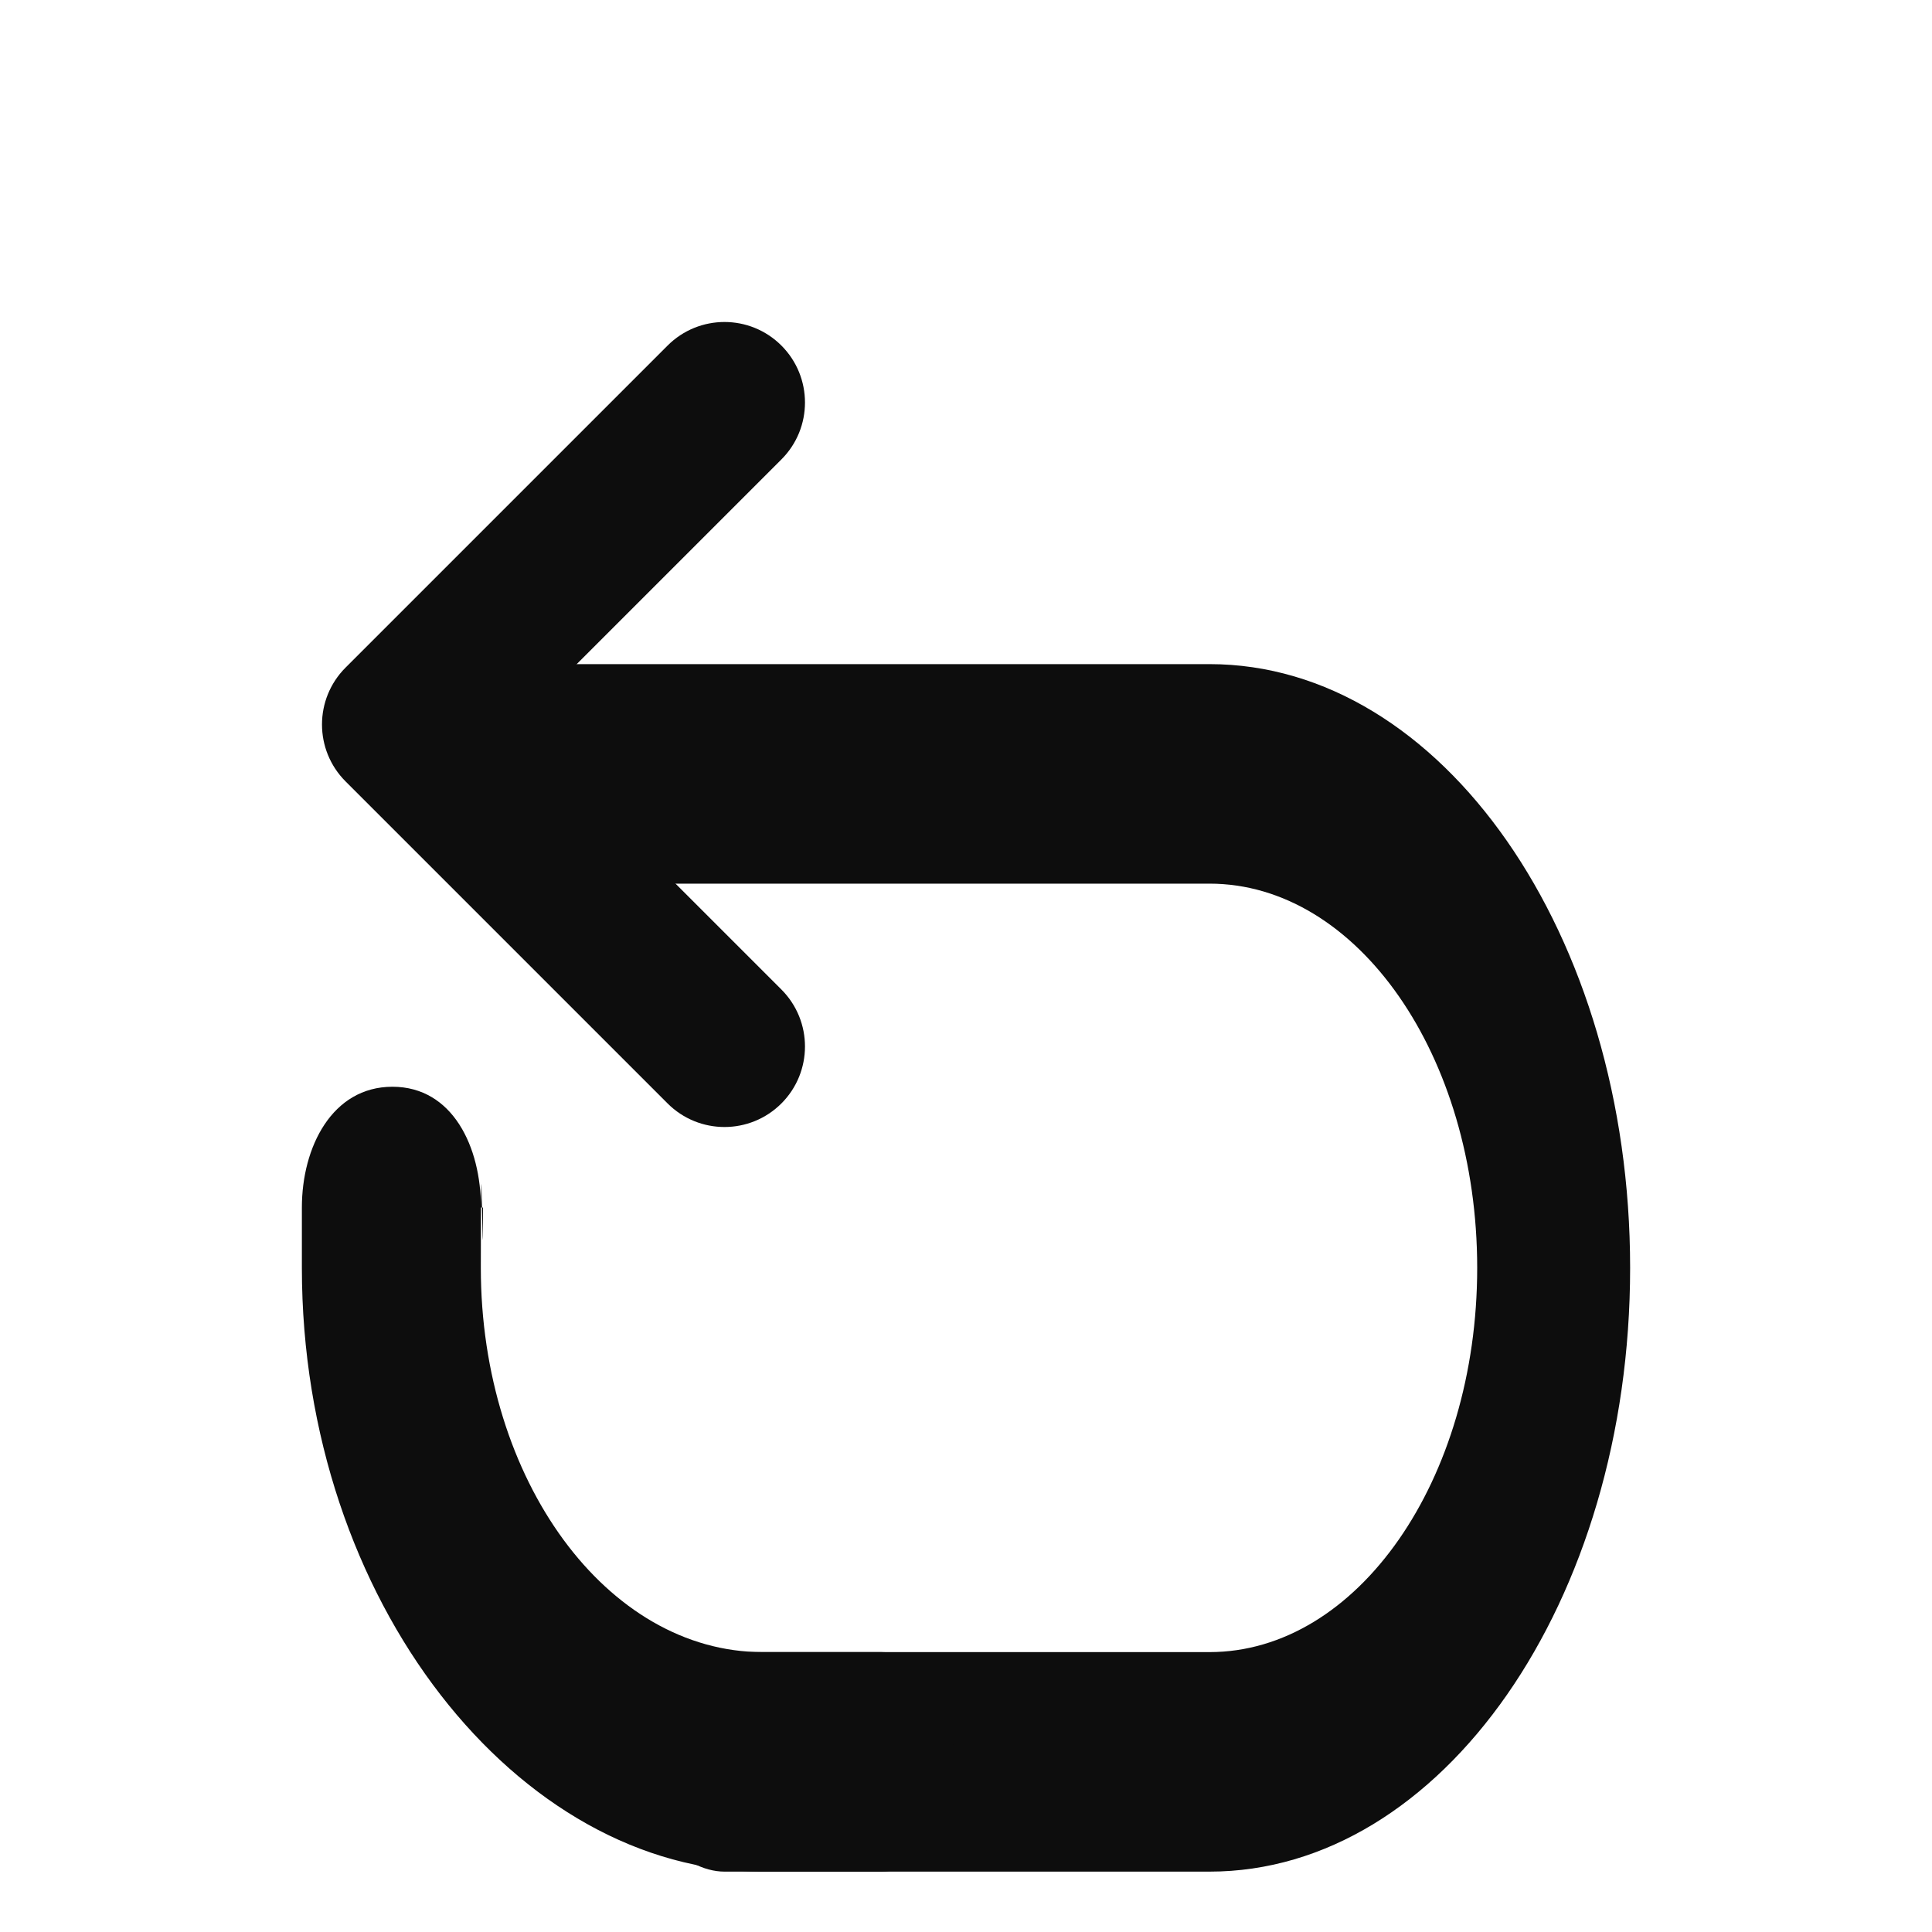
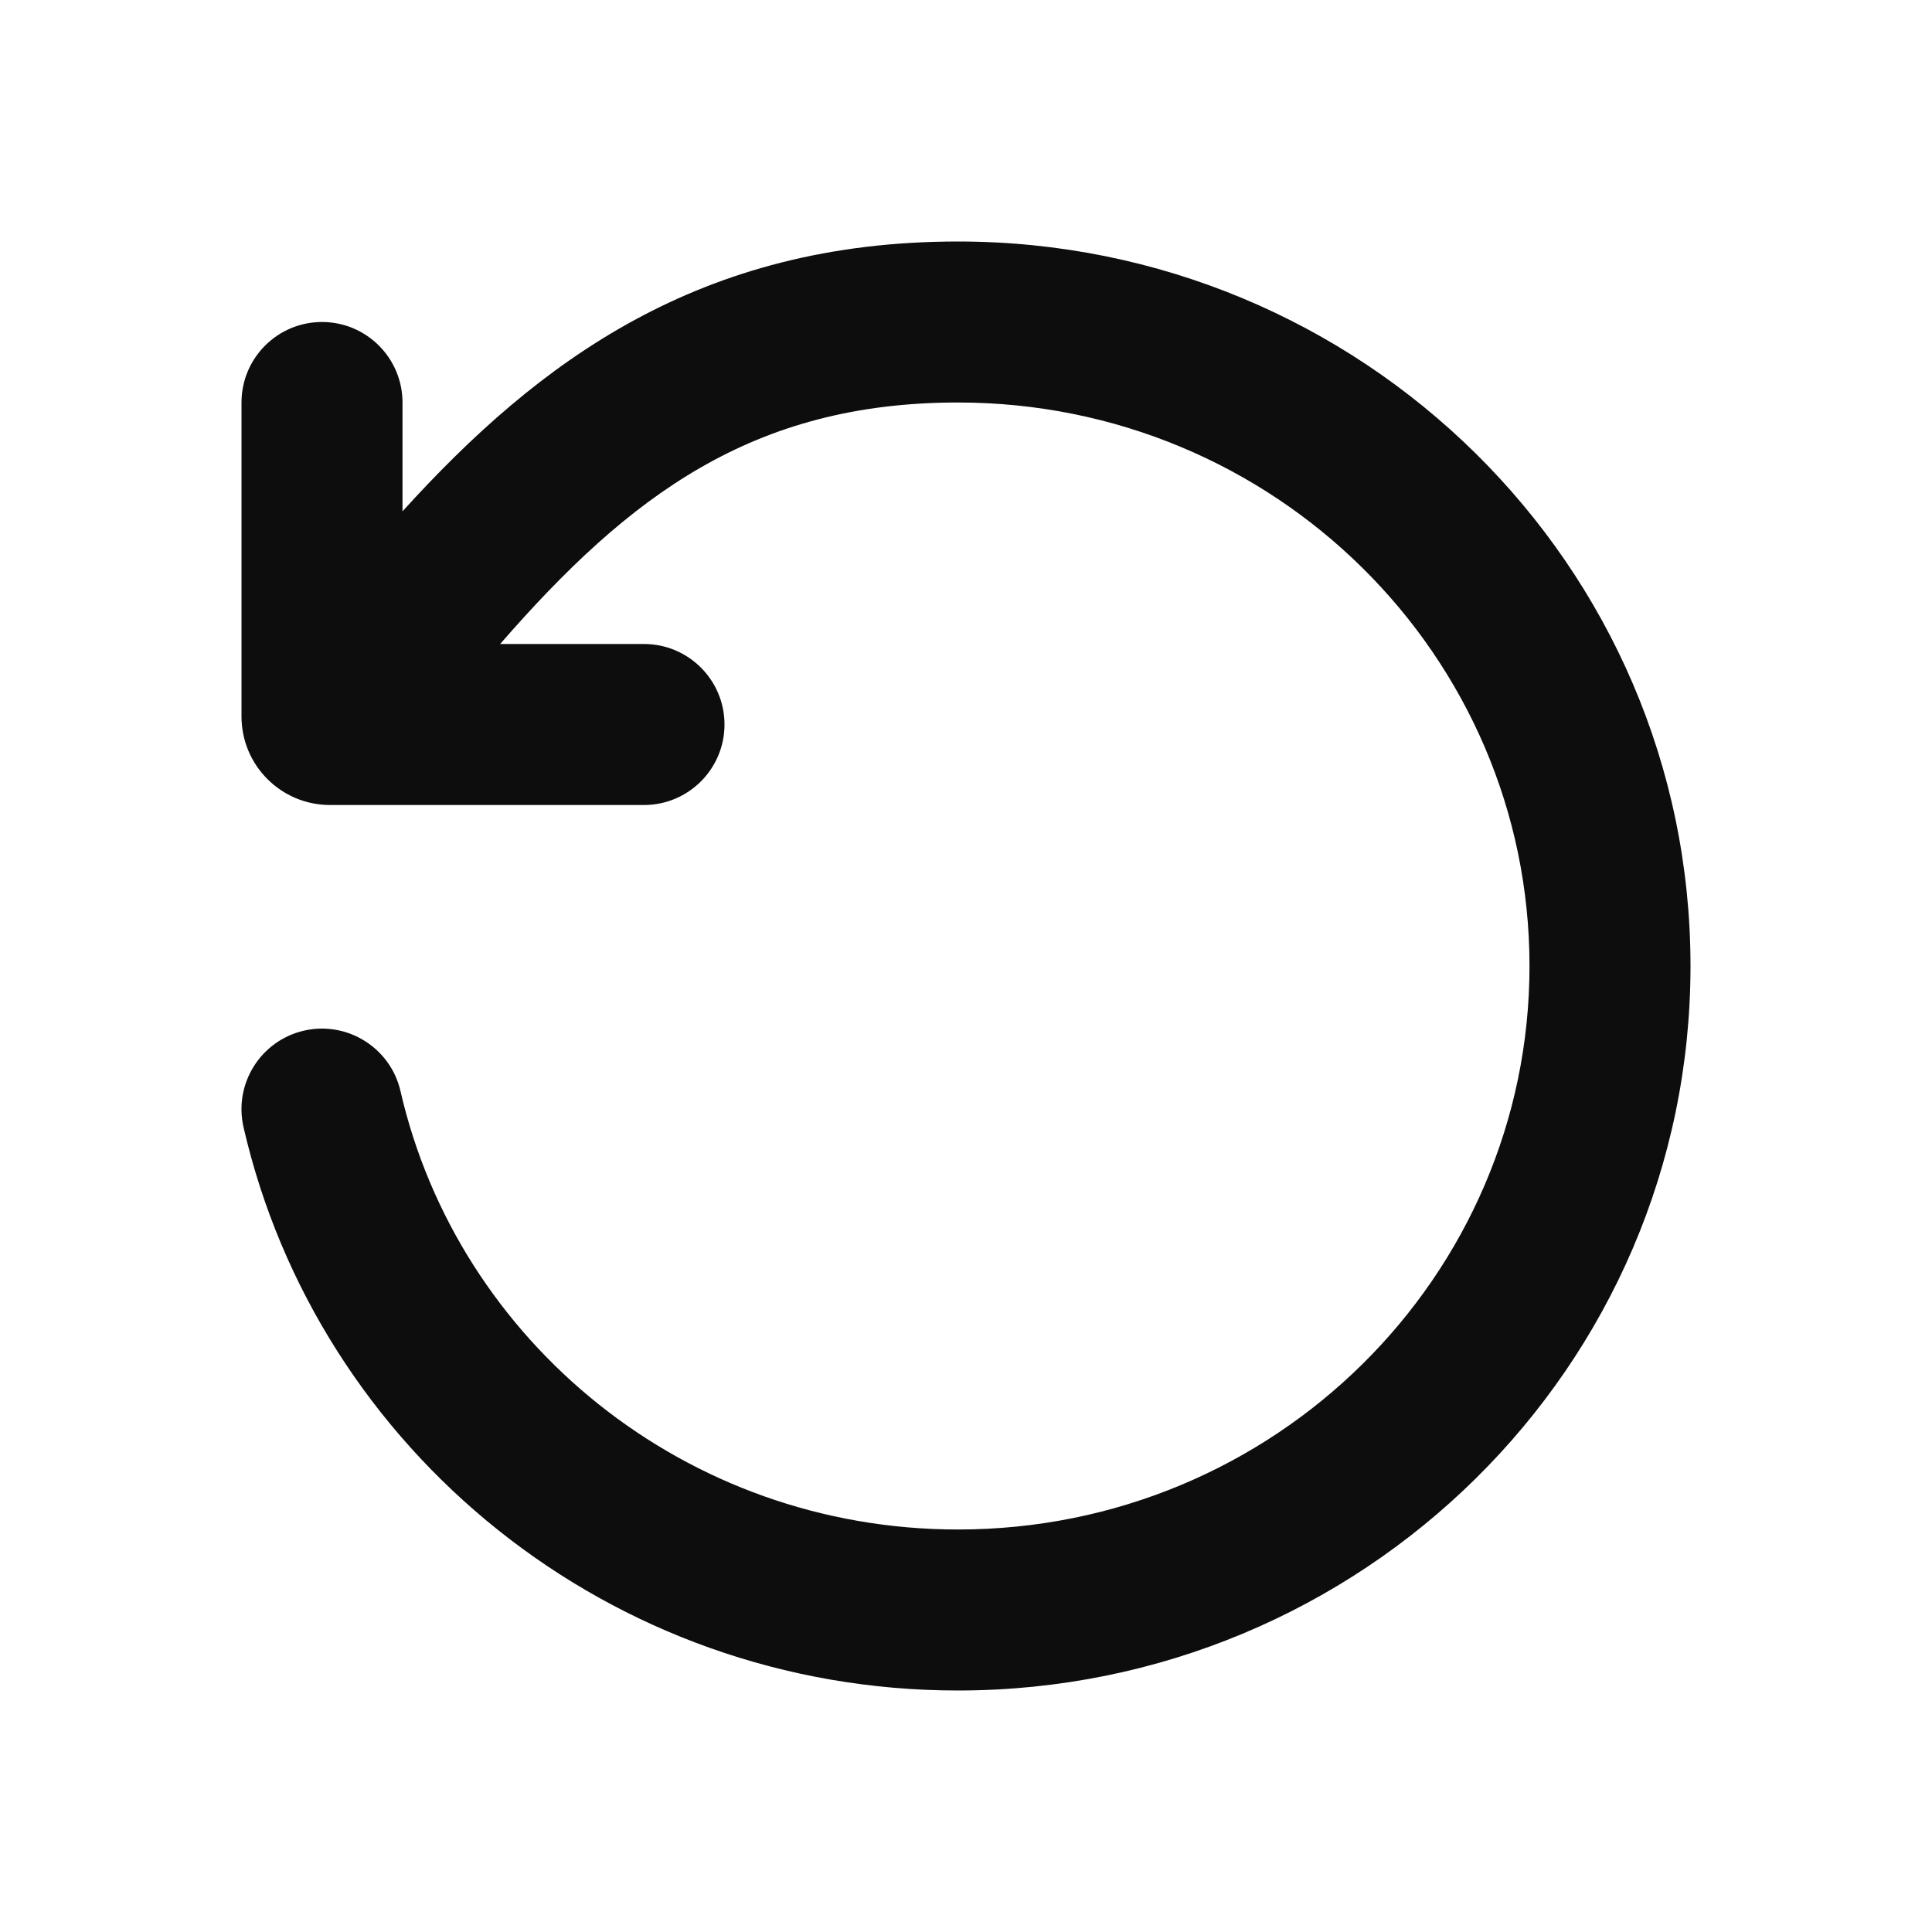
- <svg xmlns="http://www.w3.org/2000/svg" width="32" height="32" viewBox="0 0 32 32" fill="none">
-   <path fill-rule="evenodd" clip-rule="evenodd" d="M8 12.818C8 11.814 8.567 11 9.267 11H20.033C23.881 11 27 15.477 27 21C27 26.523 23.881 31 20.033 31H12C11.3 31 10.5 30.186 10.5 29.182C10.5 28.178 11.3 27.364 12 27.364H20.033C22.482 27.364 24.467 24.515 24.467 21C24.467 17.485 22.482 14.636 20.033 14.636H9.267C8.567 14.636 8 13.822 8 12.818Z" fill="#0D0D0D" />
-   <path fill-rule="evenodd" clip-rule="evenodd" d="M12.943 5.724C13.463 6.245 13.463 7.089 12.943 7.609L8.552 12L12.943 16.39C13.463 16.911 13.463 17.755 12.943 18.276C12.422 18.797 11.578 18.797 11.057 18.276L5.724 12.943C5.203 12.422 5.203 11.578 5.724 11.057L11.057 5.724C11.578 5.203 12.422 5.203 12.943 5.724Z" fill="#0D0D0D" />
-   <path fill-rule="evenodd" clip-rule="evenodd" d="M15.798 29.182C15.798 30.186 15.332 31 14.595 31H12.631C8.581 31 5 26.523 5 21C5 15.477 5 22.5 5 20C5 19 5.5 18 6.5 18C7.5 18 7.966 19 7.966 20H8C8 22 7.964 17.485 7.964 21C7.964 24.515 10.054 27.364 12.631 27.364H14.595C15.332 27.364 15.798 28.178 15.798 29.182Z" fill="#0D0D0D" />
+ <svg xmlns="http://www.w3.org/2000/svg" width="24" height="24" viewBox="0 0 24 24" fill="none">
+   <path fill-rule="evenodd" clip-rule="evenodd" d="M6.213 8C7.816 6.158 9.351 5 11.9 5C15.833 5 19 8.146 19 12C19 15.854 15.833 19 11.9 19C8.513 19 5.689 16.664 4.975 13.554C4.851 13.016 4.314 12.68 3.776 12.803C3.238 12.927 2.902 13.463 3.025 14.002C3.948 18.017 7.576 21 11.9 21C16.914 21 21 16.982 21 12C21 7.018 16.914 3 11.9 3C8.694 3 6.694 4.483 5 6.352V5C5 4.448 4.552 4 4 4C3.448 4 3 4.448 3 5V8.9C3 9.508 3.492 10 4.1 10H8C8.552 10 9 9.552 9 9C9 8.448 8.552 8 8 8H6.213Z" fill="#0D0D0D" />
</svg>
